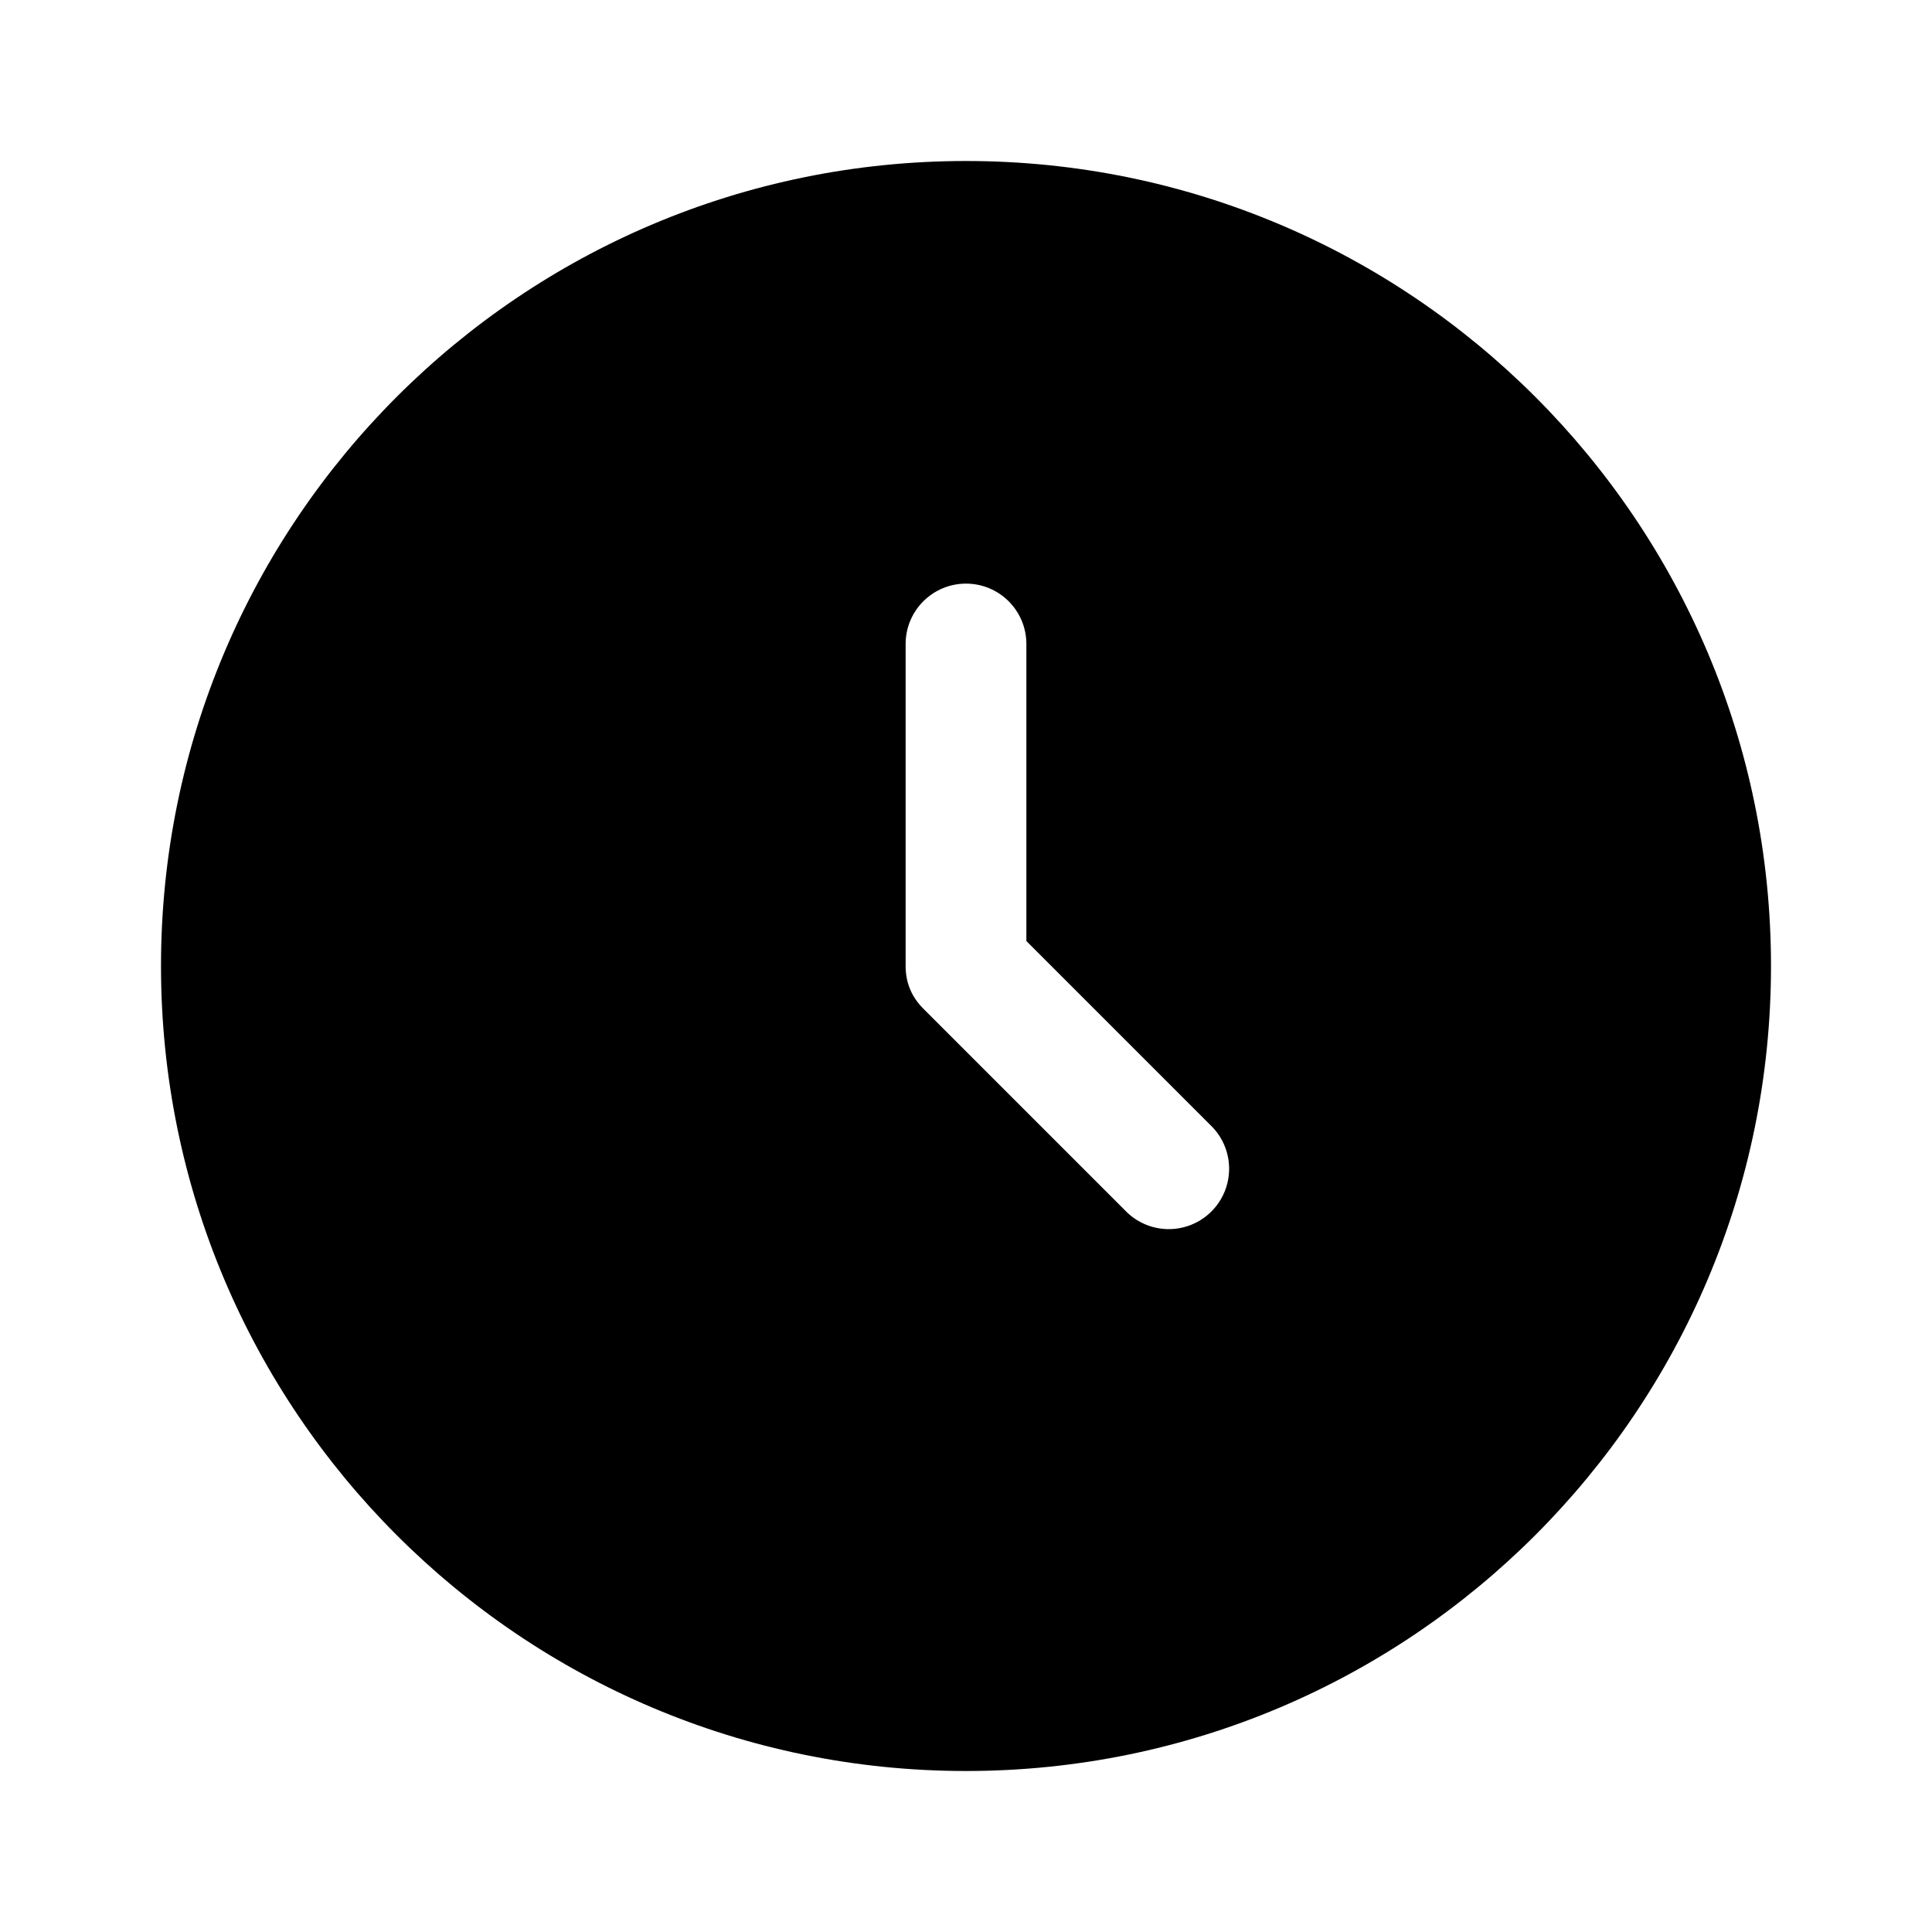
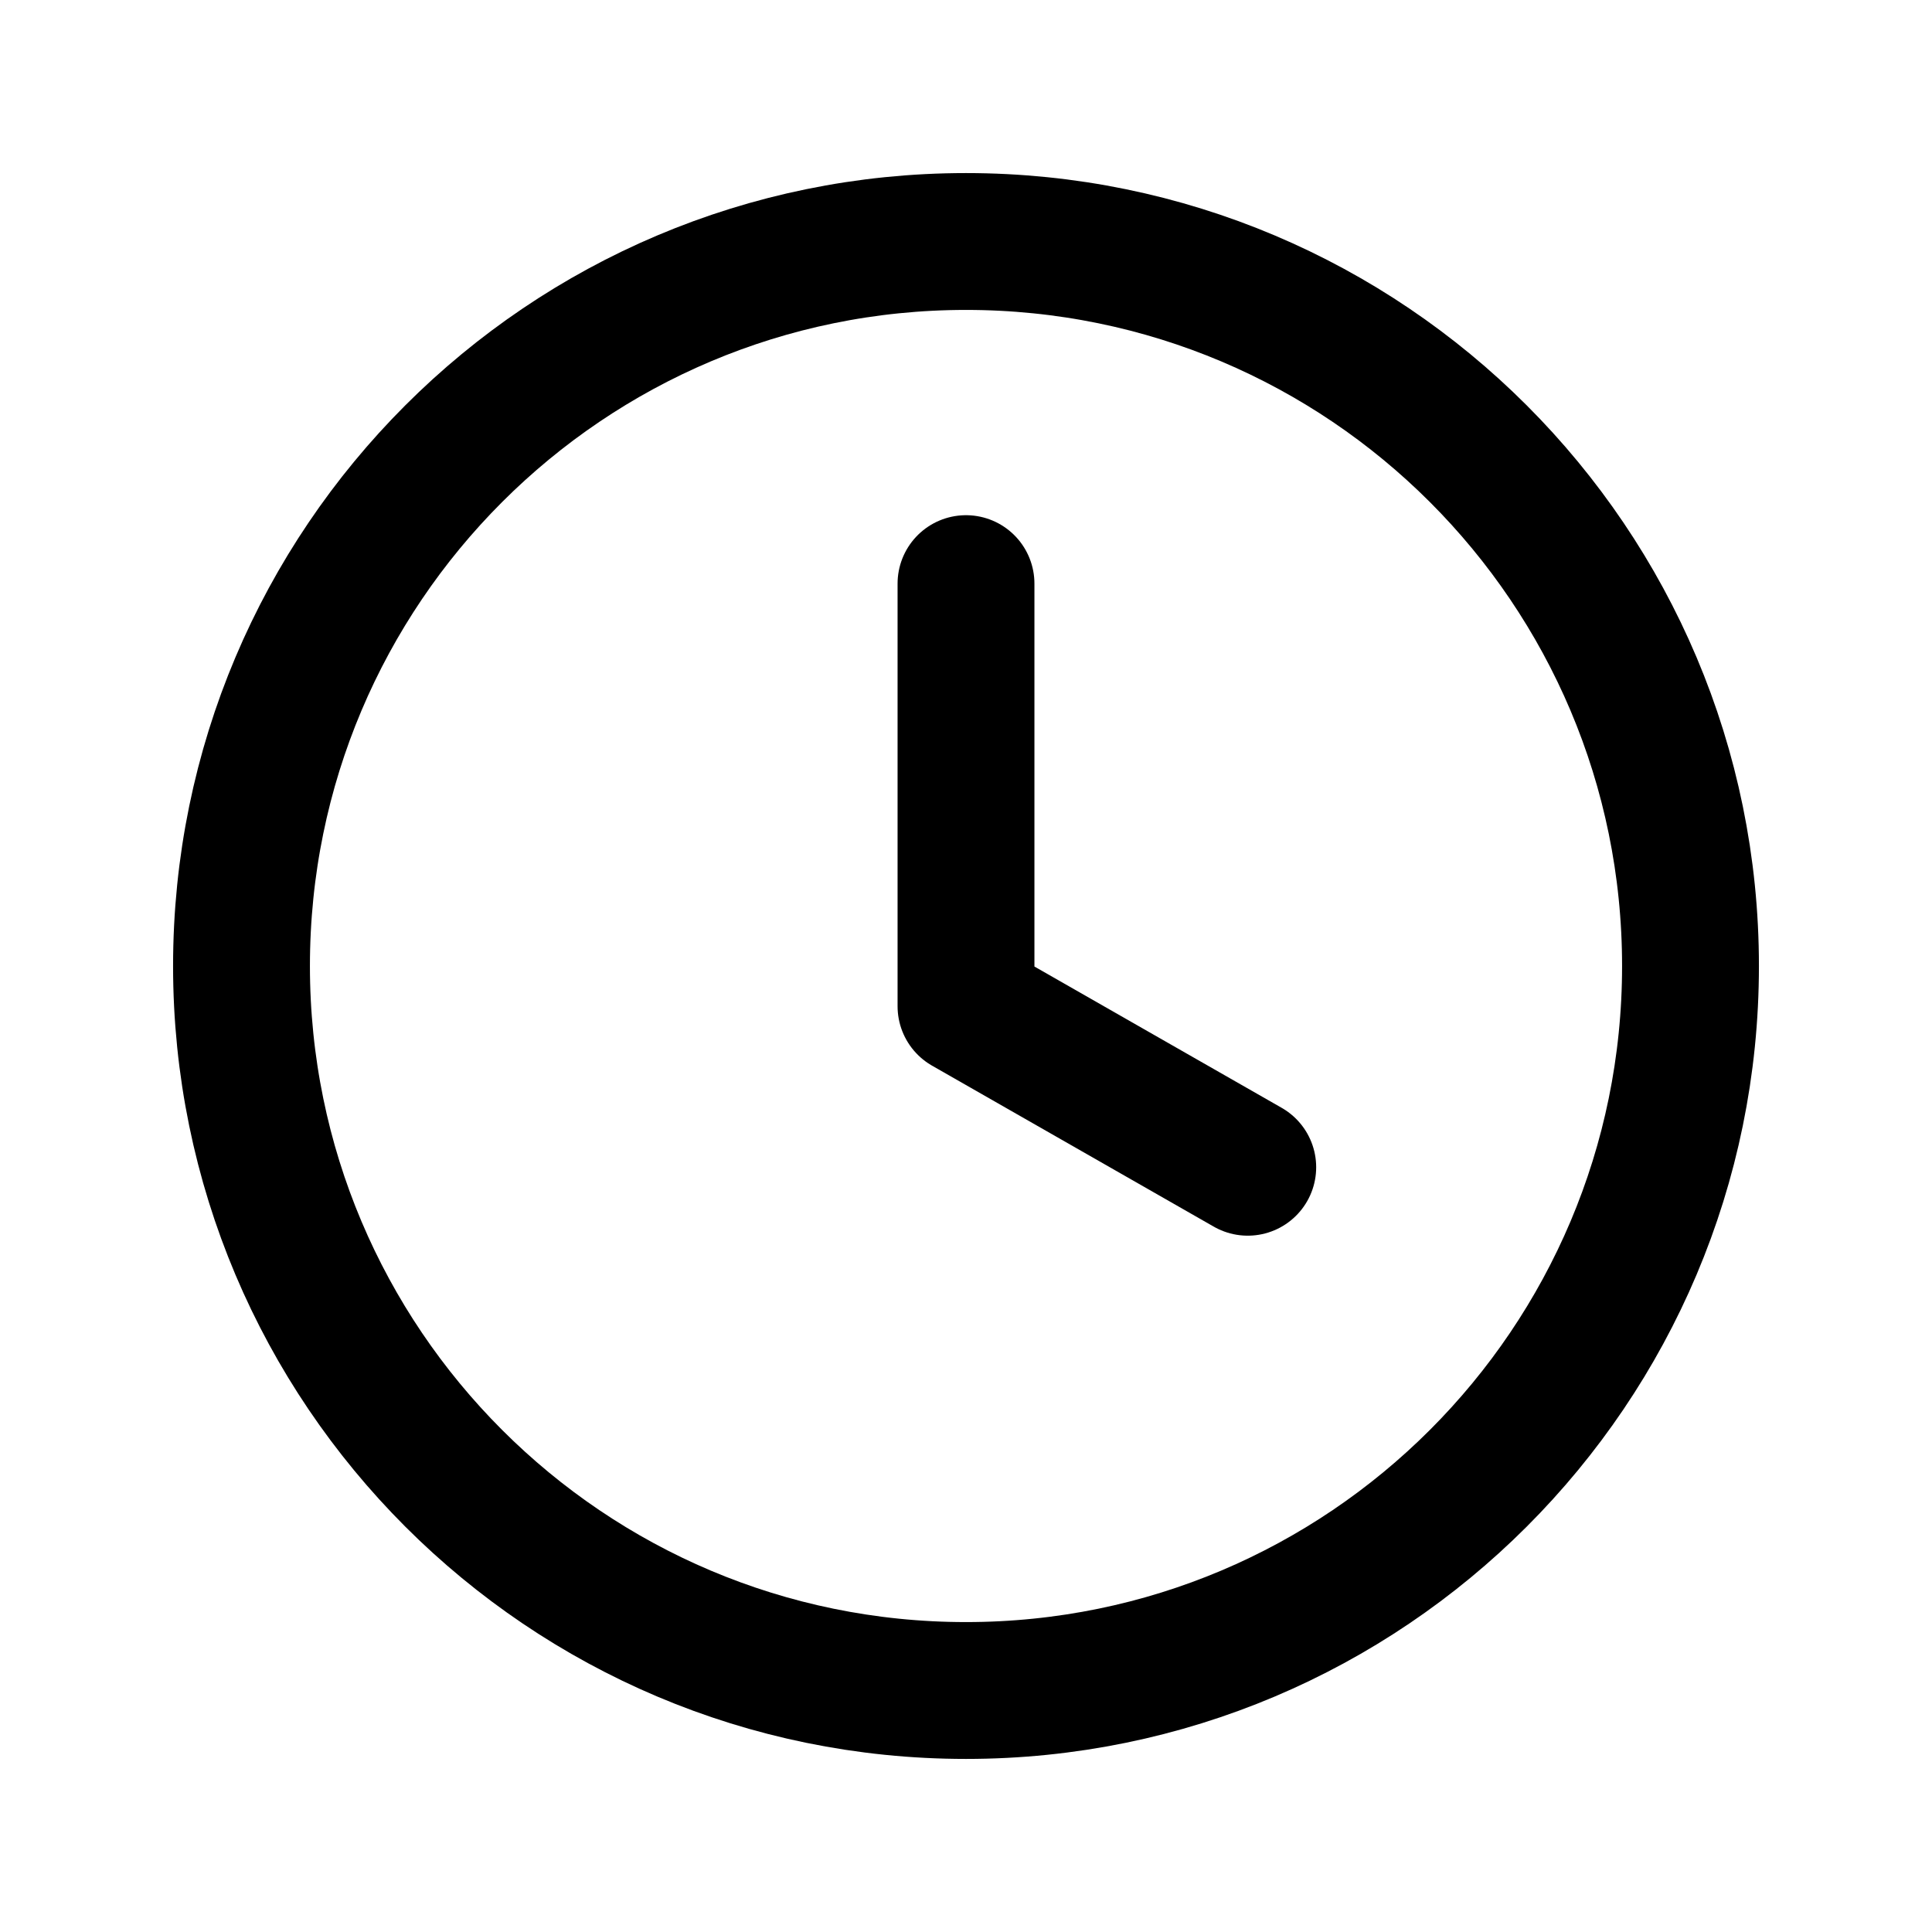
- <svg xmlns="http://www.w3.org/2000/svg" width="24" height="24" viewBox="0 0 24 24">
-   <path fill="currentColor" fill-rule="evenodd" d="M12 2a10 10 0 1 1 0 20 10 10 0 0 1 0-20m0 5.25a.75.75 0 0 0-.75.75v4q0 .31.22.53l2.5 2.5a.75.75 0 1 0 1.06-1.06l-2.28-2.28V8a.75.75 0 0 0-.75-.75" clip-rule="evenodd" />
+ <svg xmlns="http://www.w3.org/2000/svg" width="24" height="24" viewBox="0 0 24 24" fill="none" stroke="currentColor" stroke-width="1.7" stroke-linecap="round" stroke-linejoin="round">
+   <circle cx="12" cy="12" r="9" />
+   <path d="M12 7.25v5.25l3.5 2" />
</svg>
